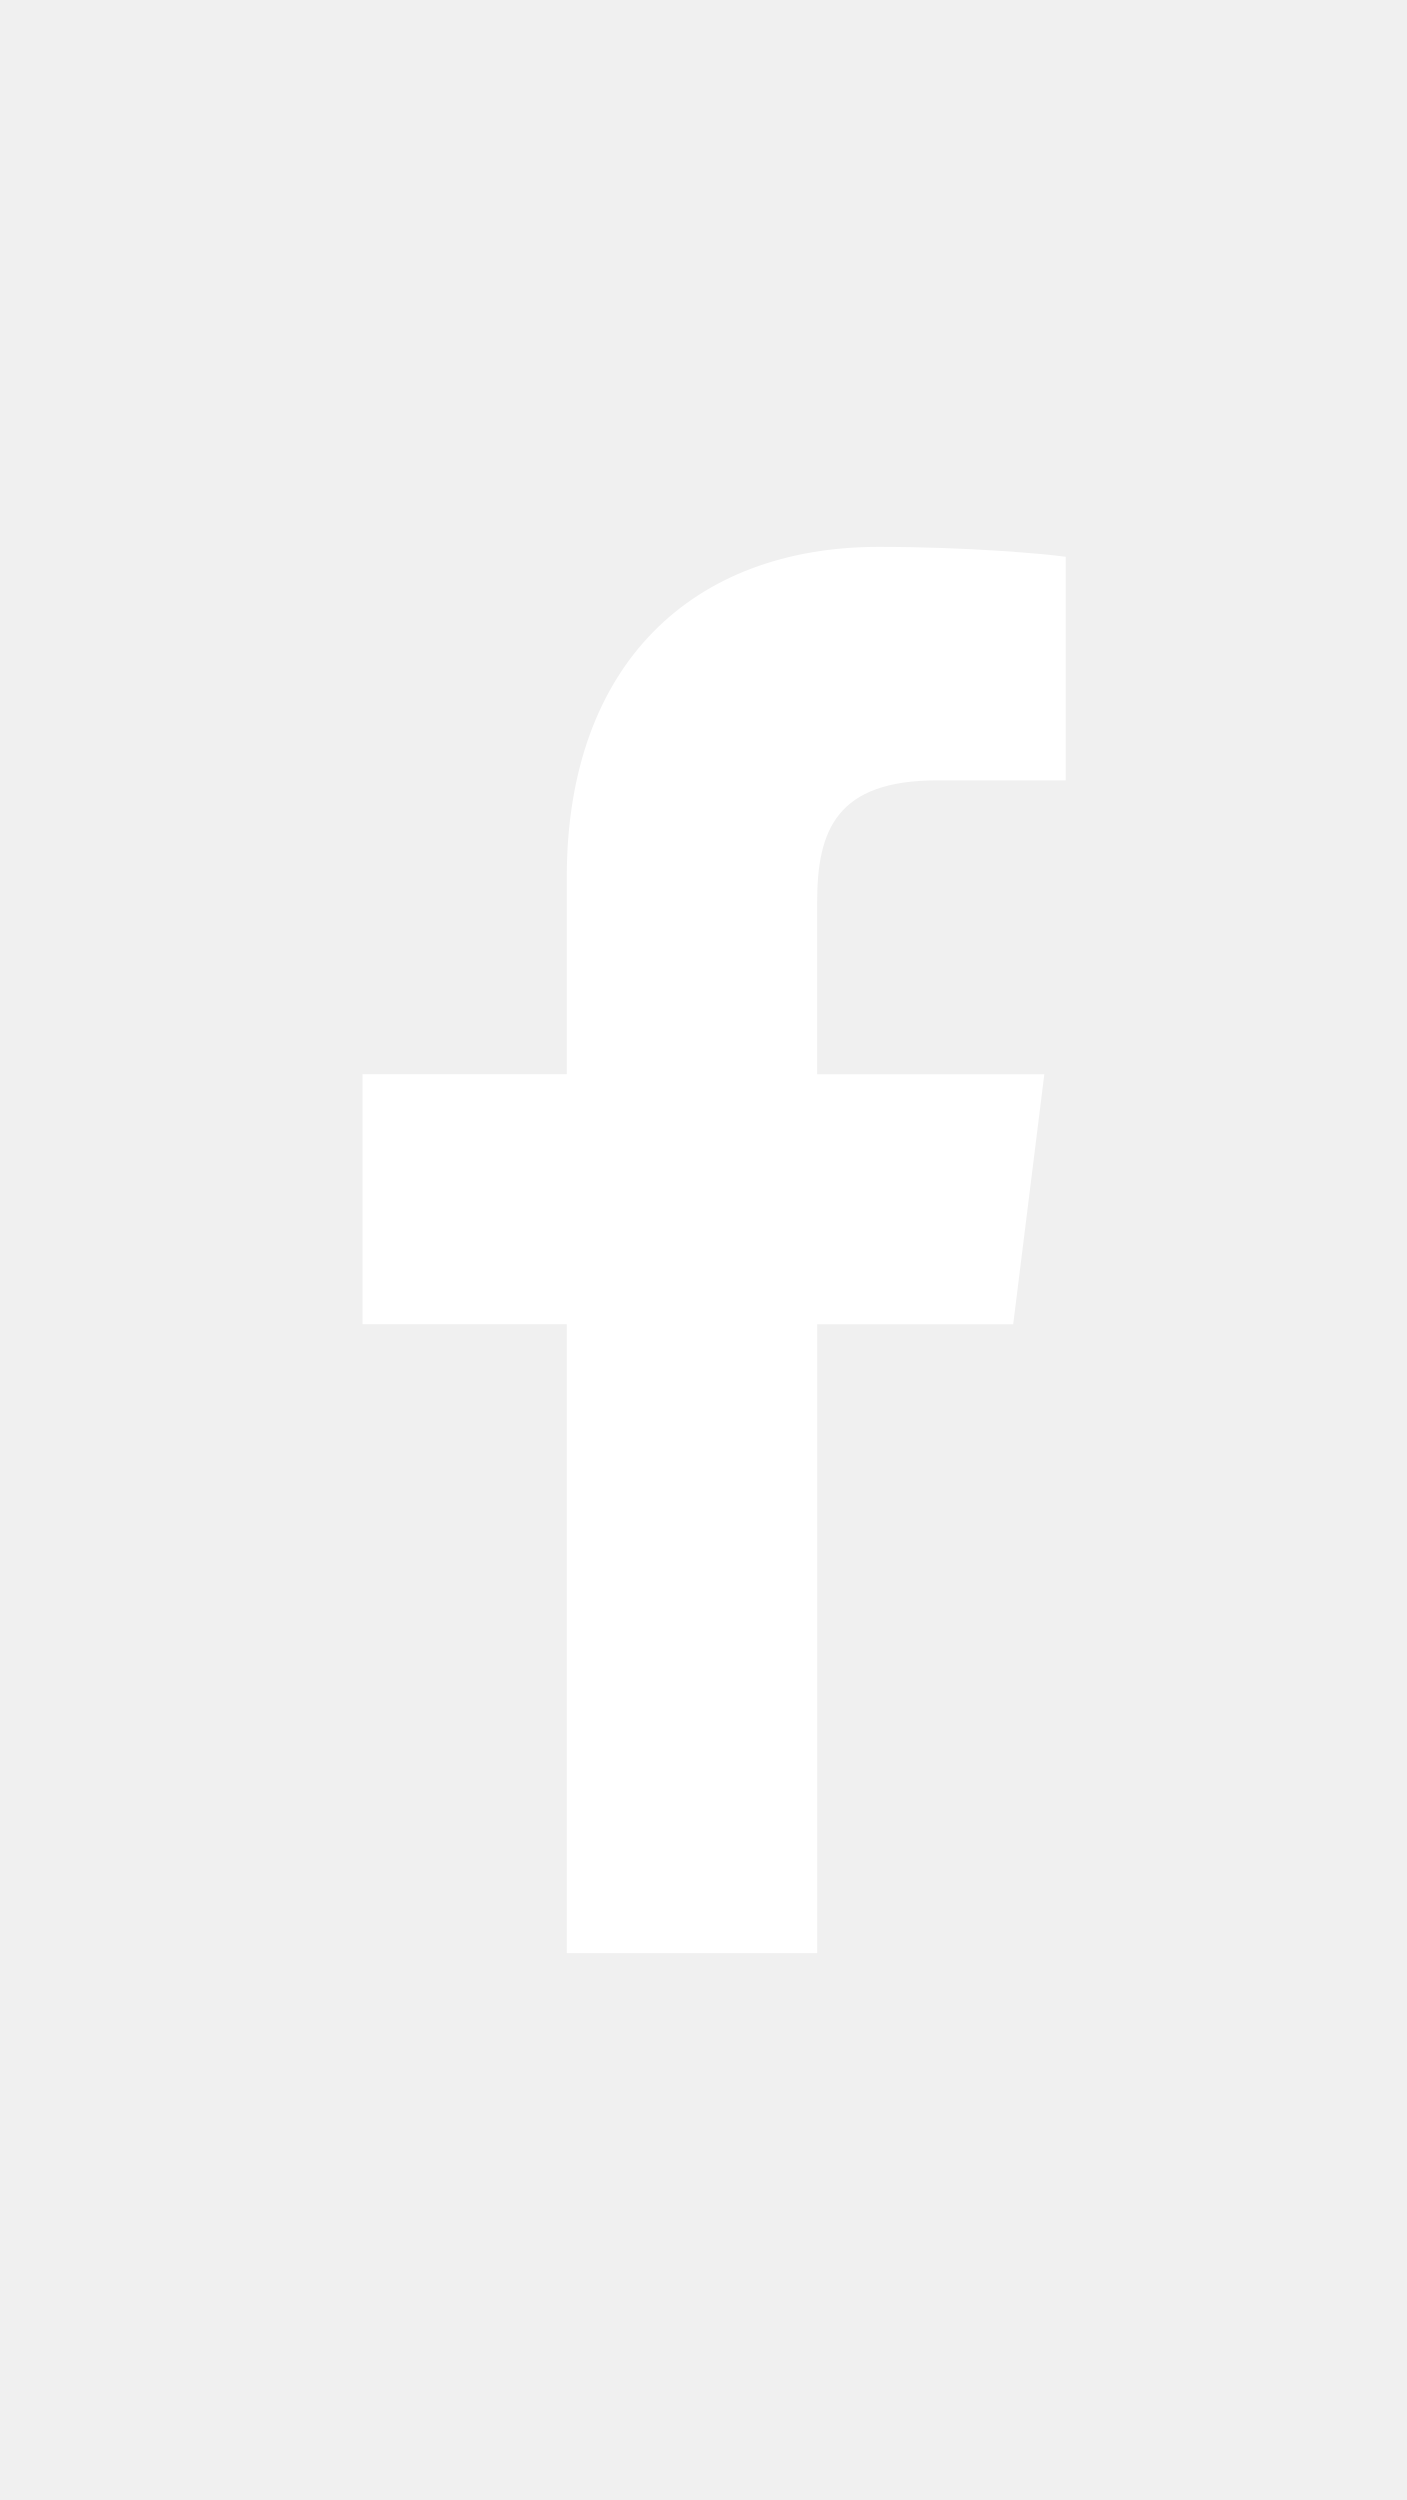
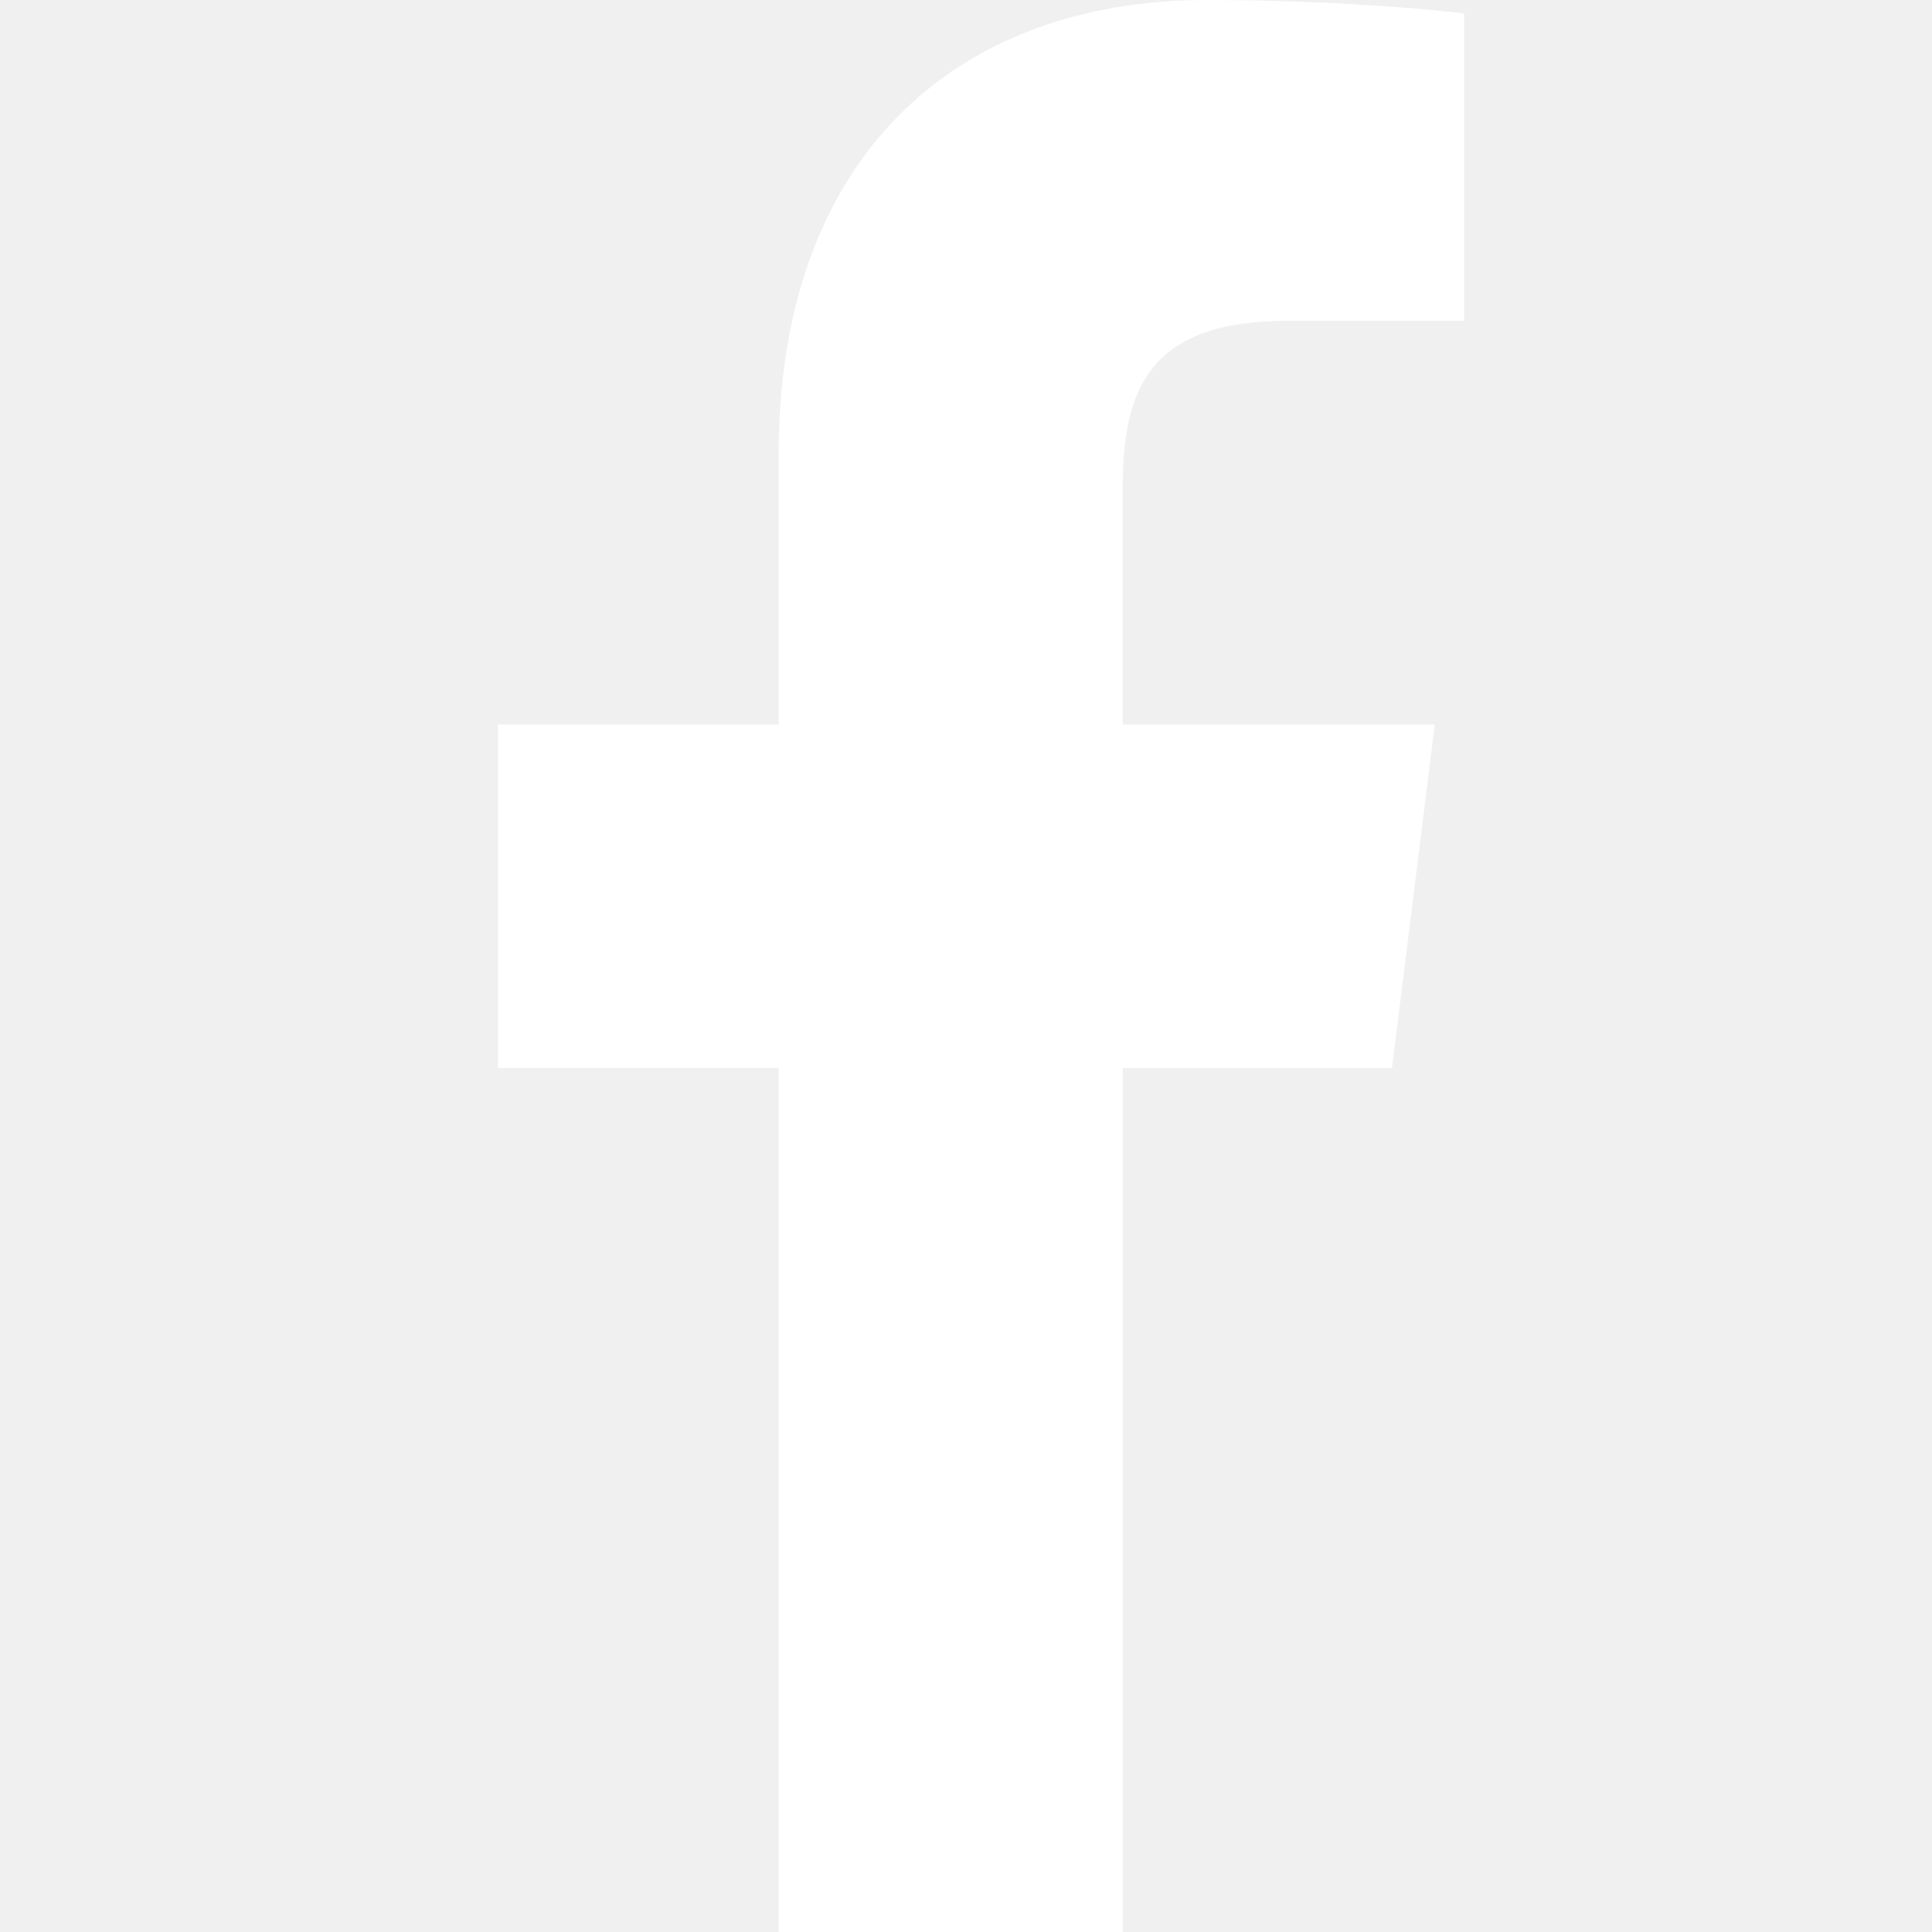
- <svg xmlns="http://www.w3.org/2000/svg" id="Bold" enable-background="new 0 0 24 24" height="16px" viewBox="0 0 24 24" width="9px">
+ <svg xmlns="http://www.w3.org/2000/svg" id="Bold" enable-background="new 0 0 24 24" height="512px" viewBox="0 0 24 24" width="512px">
  <g>
    <path d="m15.997 3.985h2.191v-3.816c-.378-.052-1.678-.169-3.192-.169-3.159 0-5.323 1.987-5.323 5.639v3.361h-3.486v4.266h3.486v10.734h4.274v-10.733h3.345l.531-4.266h-3.877v-2.939c.001-1.233.333-2.077 2.051-2.077z" data-original="#000000" class="active-path" data-old_color="#000000" fill="#ffffff" />
  </g>
</svg>
